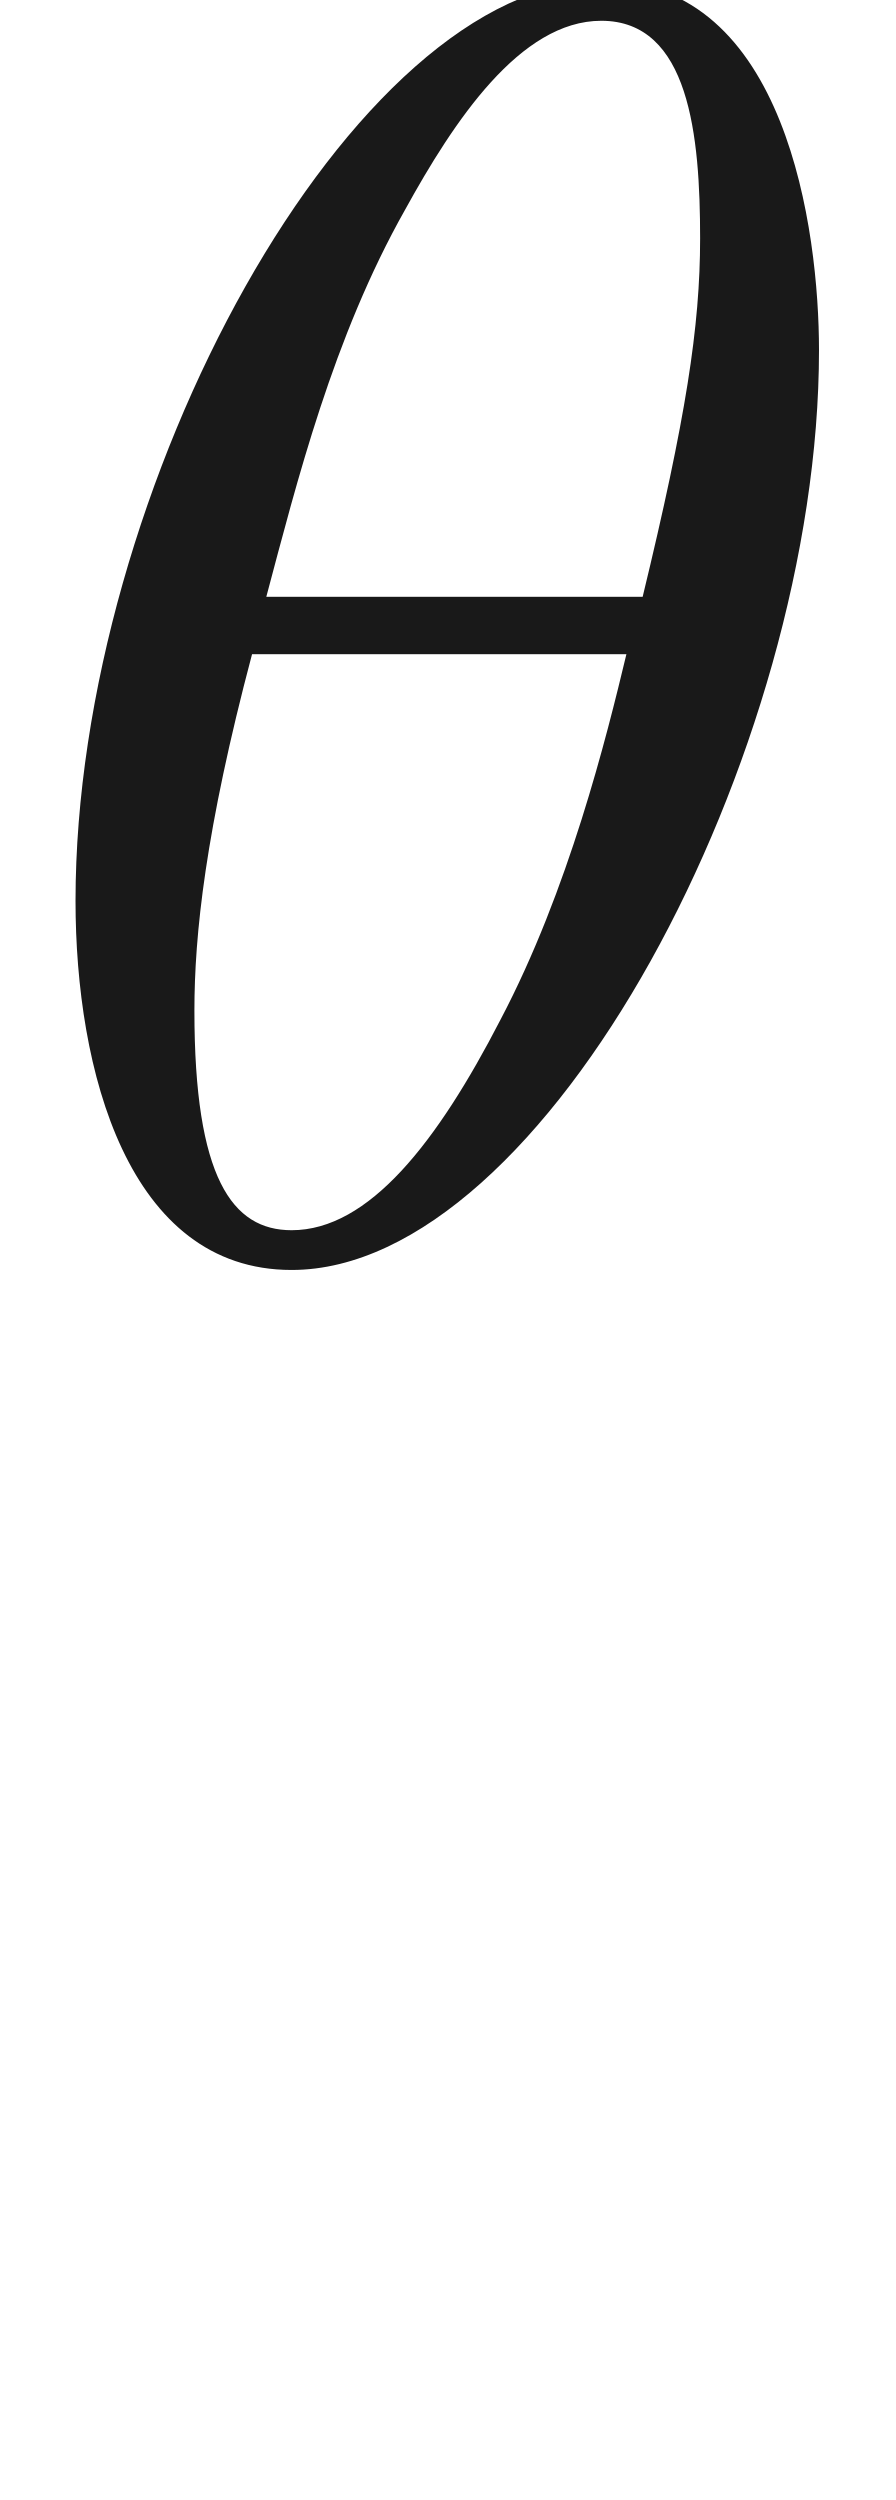
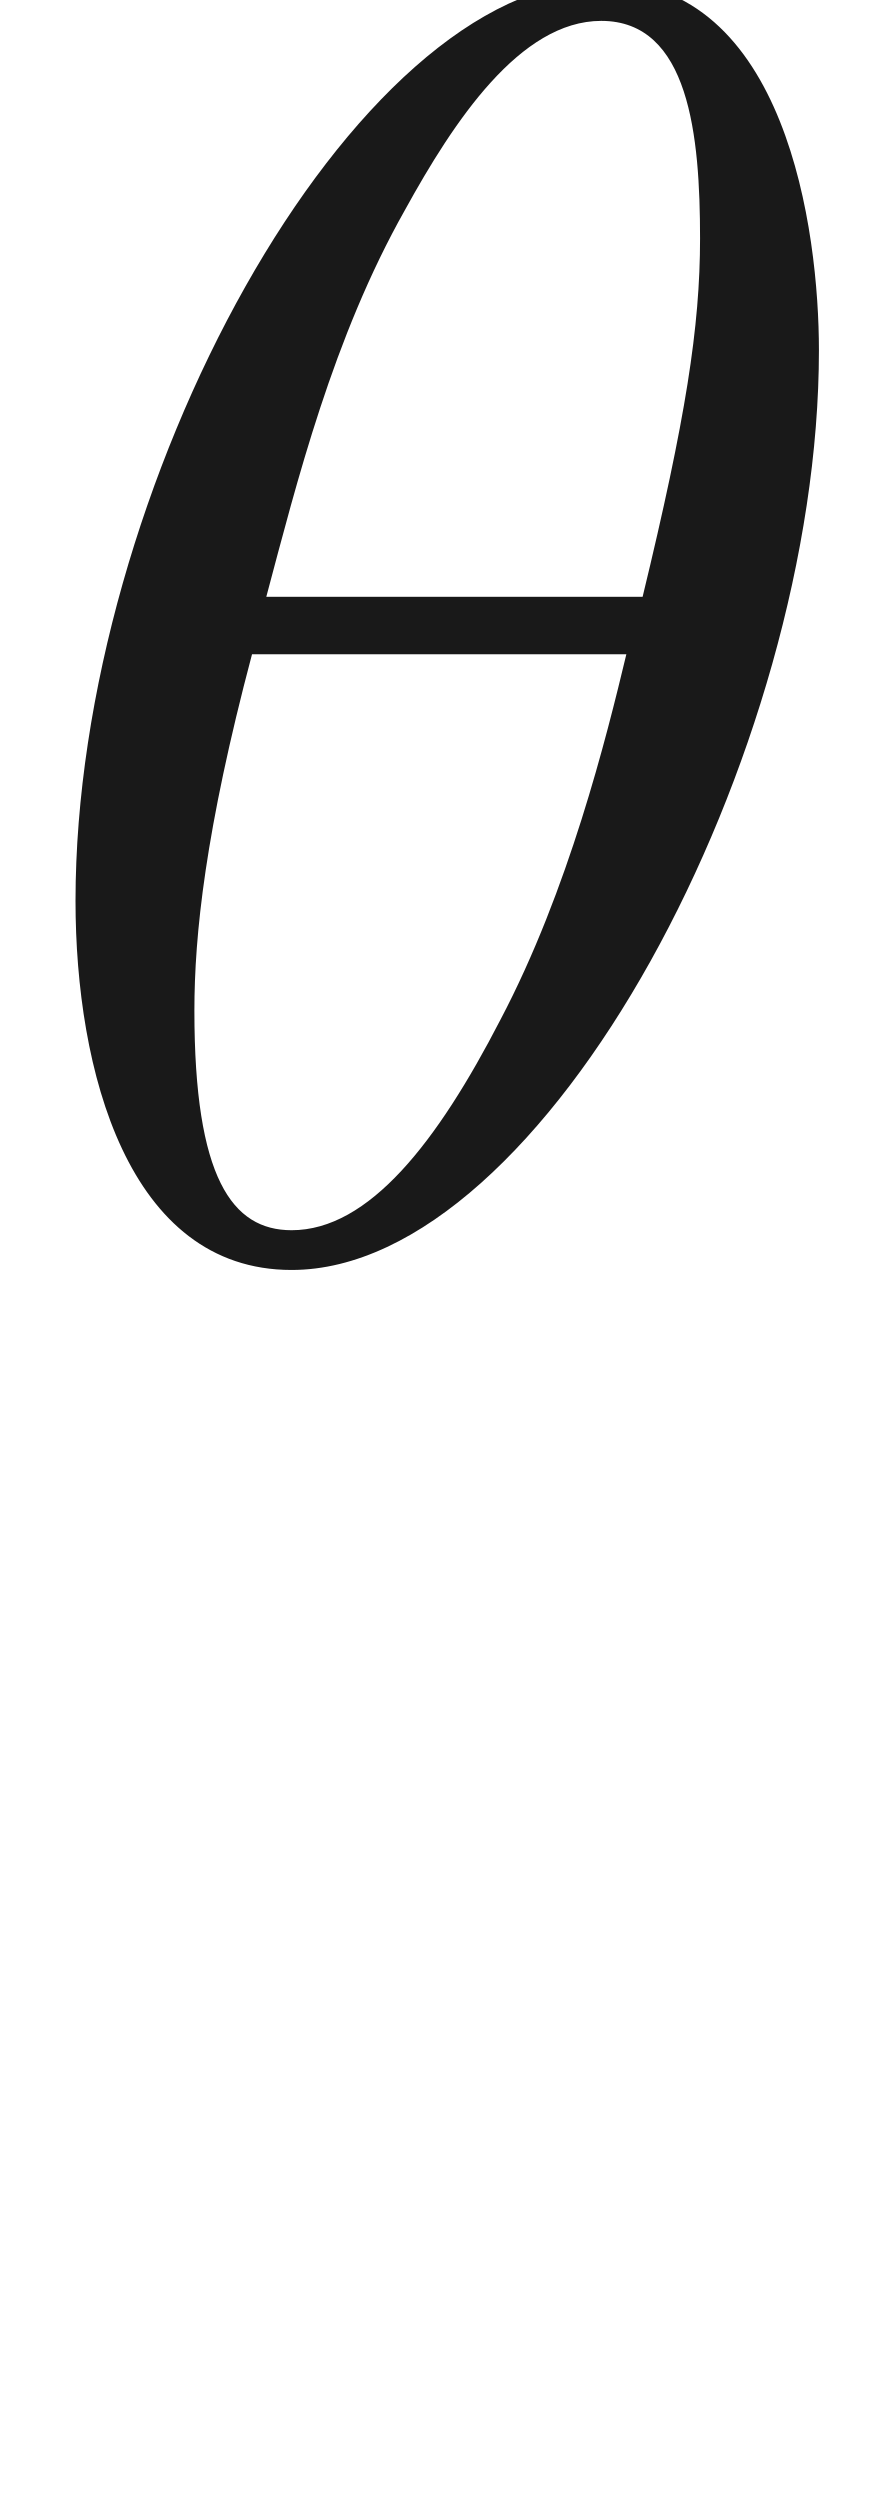
- <svg xmlns="http://www.w3.org/2000/svg" xmlns:ns1="http://github.com/leegao/readme2tex/" xmlns:xlink="http://www.w3.org/1999/xlink" height="13.837pt" ns1:offset="-9.999999999799059e-05" version="1.1" viewBox="-52.075 -68.956 4.954 13.837" width="4.954pt">
+ <svg xmlns="http://www.w3.org/2000/svg" xmlns:ns1="http://github.com/leegao/readme2tex/" xmlns:xlink="http://www.w3.org/1999/xlink" width="6.605" height="18.45" version="1.1" viewBox="-52.075 -68.956 4.954 13.837" ns1:offset="0">
  <defs>
-     <path d="M4.533 -4.981C4.533 -5.639 4.354 -7.024 3.337 -7.024C1.953 -7.024 0.418 -4.214 0.418 -1.933C0.418 -0.996 0.707 0.11 1.614 0.11C3.019 0.11 4.533 -2.75 4.533 -4.981ZM1.474 -3.616C1.644 -4.254 1.843 -5.051 2.242 -5.758C2.511 -6.247 2.879 -6.804 3.328 -6.804C3.816 -6.804 3.875 -6.167 3.875 -5.599C3.875 -5.111 3.796 -4.603 3.557 -3.616H1.474ZM3.467 -3.298C3.357 -2.839 3.148 -1.993 2.77 -1.275C2.421 -0.598 2.042 -0.11 1.614 -0.11C1.285 -0.11 1.076 -0.399 1.076 -1.325C1.076 -1.743 1.136 -2.321 1.395 -3.298H3.467Z" id="g0-18" />
-     <path d="M3.318 -0.757C3.357 -0.359 3.626 0.06 4.095 0.06C4.304 0.06 4.912 -0.08 4.912 -0.887V-1.445H4.663V-0.887C4.663 -0.309 4.413 -0.249 4.304 -0.249C3.975 -0.249 3.935 -0.697 3.935 -0.747V-2.74C3.935 -3.158 3.935 -3.547 3.577 -3.915C3.188 -4.304 2.69 -4.463 2.212 -4.463C1.395 -4.463 0.707 -3.995 0.707 -3.337C0.707 -3.039 0.907 -2.869 1.166 -2.869C1.445 -2.869 1.624 -3.068 1.624 -3.328C1.624 -3.447 1.574 -3.776 1.116 -3.786C1.385 -4.135 1.873 -4.244 2.192 -4.244C2.68 -4.244 3.248 -3.856 3.248 -2.969V-2.6C2.74 -2.57 2.042 -2.54 1.415 -2.242C0.667 -1.903 0.418 -1.385 0.418 -0.946C0.418 -0.139 1.385 0.11 2.012 0.11C2.67 0.11 3.128 -0.289 3.318 -0.757ZM3.248 -2.391V-1.395C3.248 -0.448 2.531 -0.11 2.082 -0.11C1.594 -0.11 1.186 -0.458 1.186 -0.956C1.186 -1.504 1.604 -2.331 3.248 -2.391Z" id="g1-97" />
+     <path id="g0-18" d="M4.533 -4.981C4.533 -5.639 4.354 -7.024 3.337 -7.024C1.953 -7.024 0.418 -4.214 0.418 -1.933C0.418 -0.996 0.707 0.11 1.614 0.11C3.019 0.11 4.533 -2.75 4.533 -4.981ZM1.474 -3.616C1.644 -4.254 1.843 -5.051 2.242 -5.758C2.511 -6.247 2.879 -6.804 3.328 -6.804C3.816 -6.804 3.875 -6.167 3.875 -5.599C3.875 -5.111 3.796 -4.603 3.557 -3.616H1.474ZM3.467 -3.298C3.357 -2.839 3.148 -1.993 2.77 -1.275C2.421 -0.598 2.042 -0.11 1.614 -0.11C1.285 -0.11 1.076 -0.399 1.076 -1.325C1.076 -1.743 1.136 -2.321 1.395 -3.298H3.467Z" />
+     <path id="g1-97" d="M3.318 -0.757C3.357 -0.359 3.626 0.06 4.095 0.06C4.304 0.06 4.912 -0.08 4.912 -0.887V-1.445H4.663V-0.887C4.663 -0.309 4.413 -0.249 4.304 -0.249C3.975 -0.249 3.935 -0.697 3.935 -0.747V-2.74C3.935 -3.158 3.935 -3.547 3.577 -3.915C3.188 -4.304 2.69 -4.463 2.212 -4.463C1.395 -4.463 0.707 -3.995 0.707 -3.337C0.707 -3.039 0.907 -2.869 1.166 -2.869C1.445 -2.869 1.624 -3.068 1.624 -3.328C1.624 -3.447 1.574 -3.776 1.116 -3.786C1.385 -4.135 1.873 -4.244 2.192 -4.244C2.68 -4.244 3.248 -3.856 3.248 -2.969V-2.6C2.74 -2.57 2.042 -2.54 1.415 -2.242C0.667 -1.903 0.418 -1.385 0.418 -0.946C0.418 -0.139 1.385 0.11 2.012 0.11C2.67 0.11 3.128 -0.289 3.318 -0.757ZM3.248 -2.391V-1.395C3.248 -0.448 2.531 -0.11 2.082 -0.11C1.594 -0.11 1.186 -0.458 1.186 -0.956C1.186 -1.504 1.604 -2.331 3.248 -2.391Z" />
  </defs>
-   <g fill-opacity="0.9" id="page1">
+   <g id="page1" fill-opacity=".9">
    <use x="-52.075" y="-62.037" xlink:href="#g0-18" />
  </g>
</svg>
